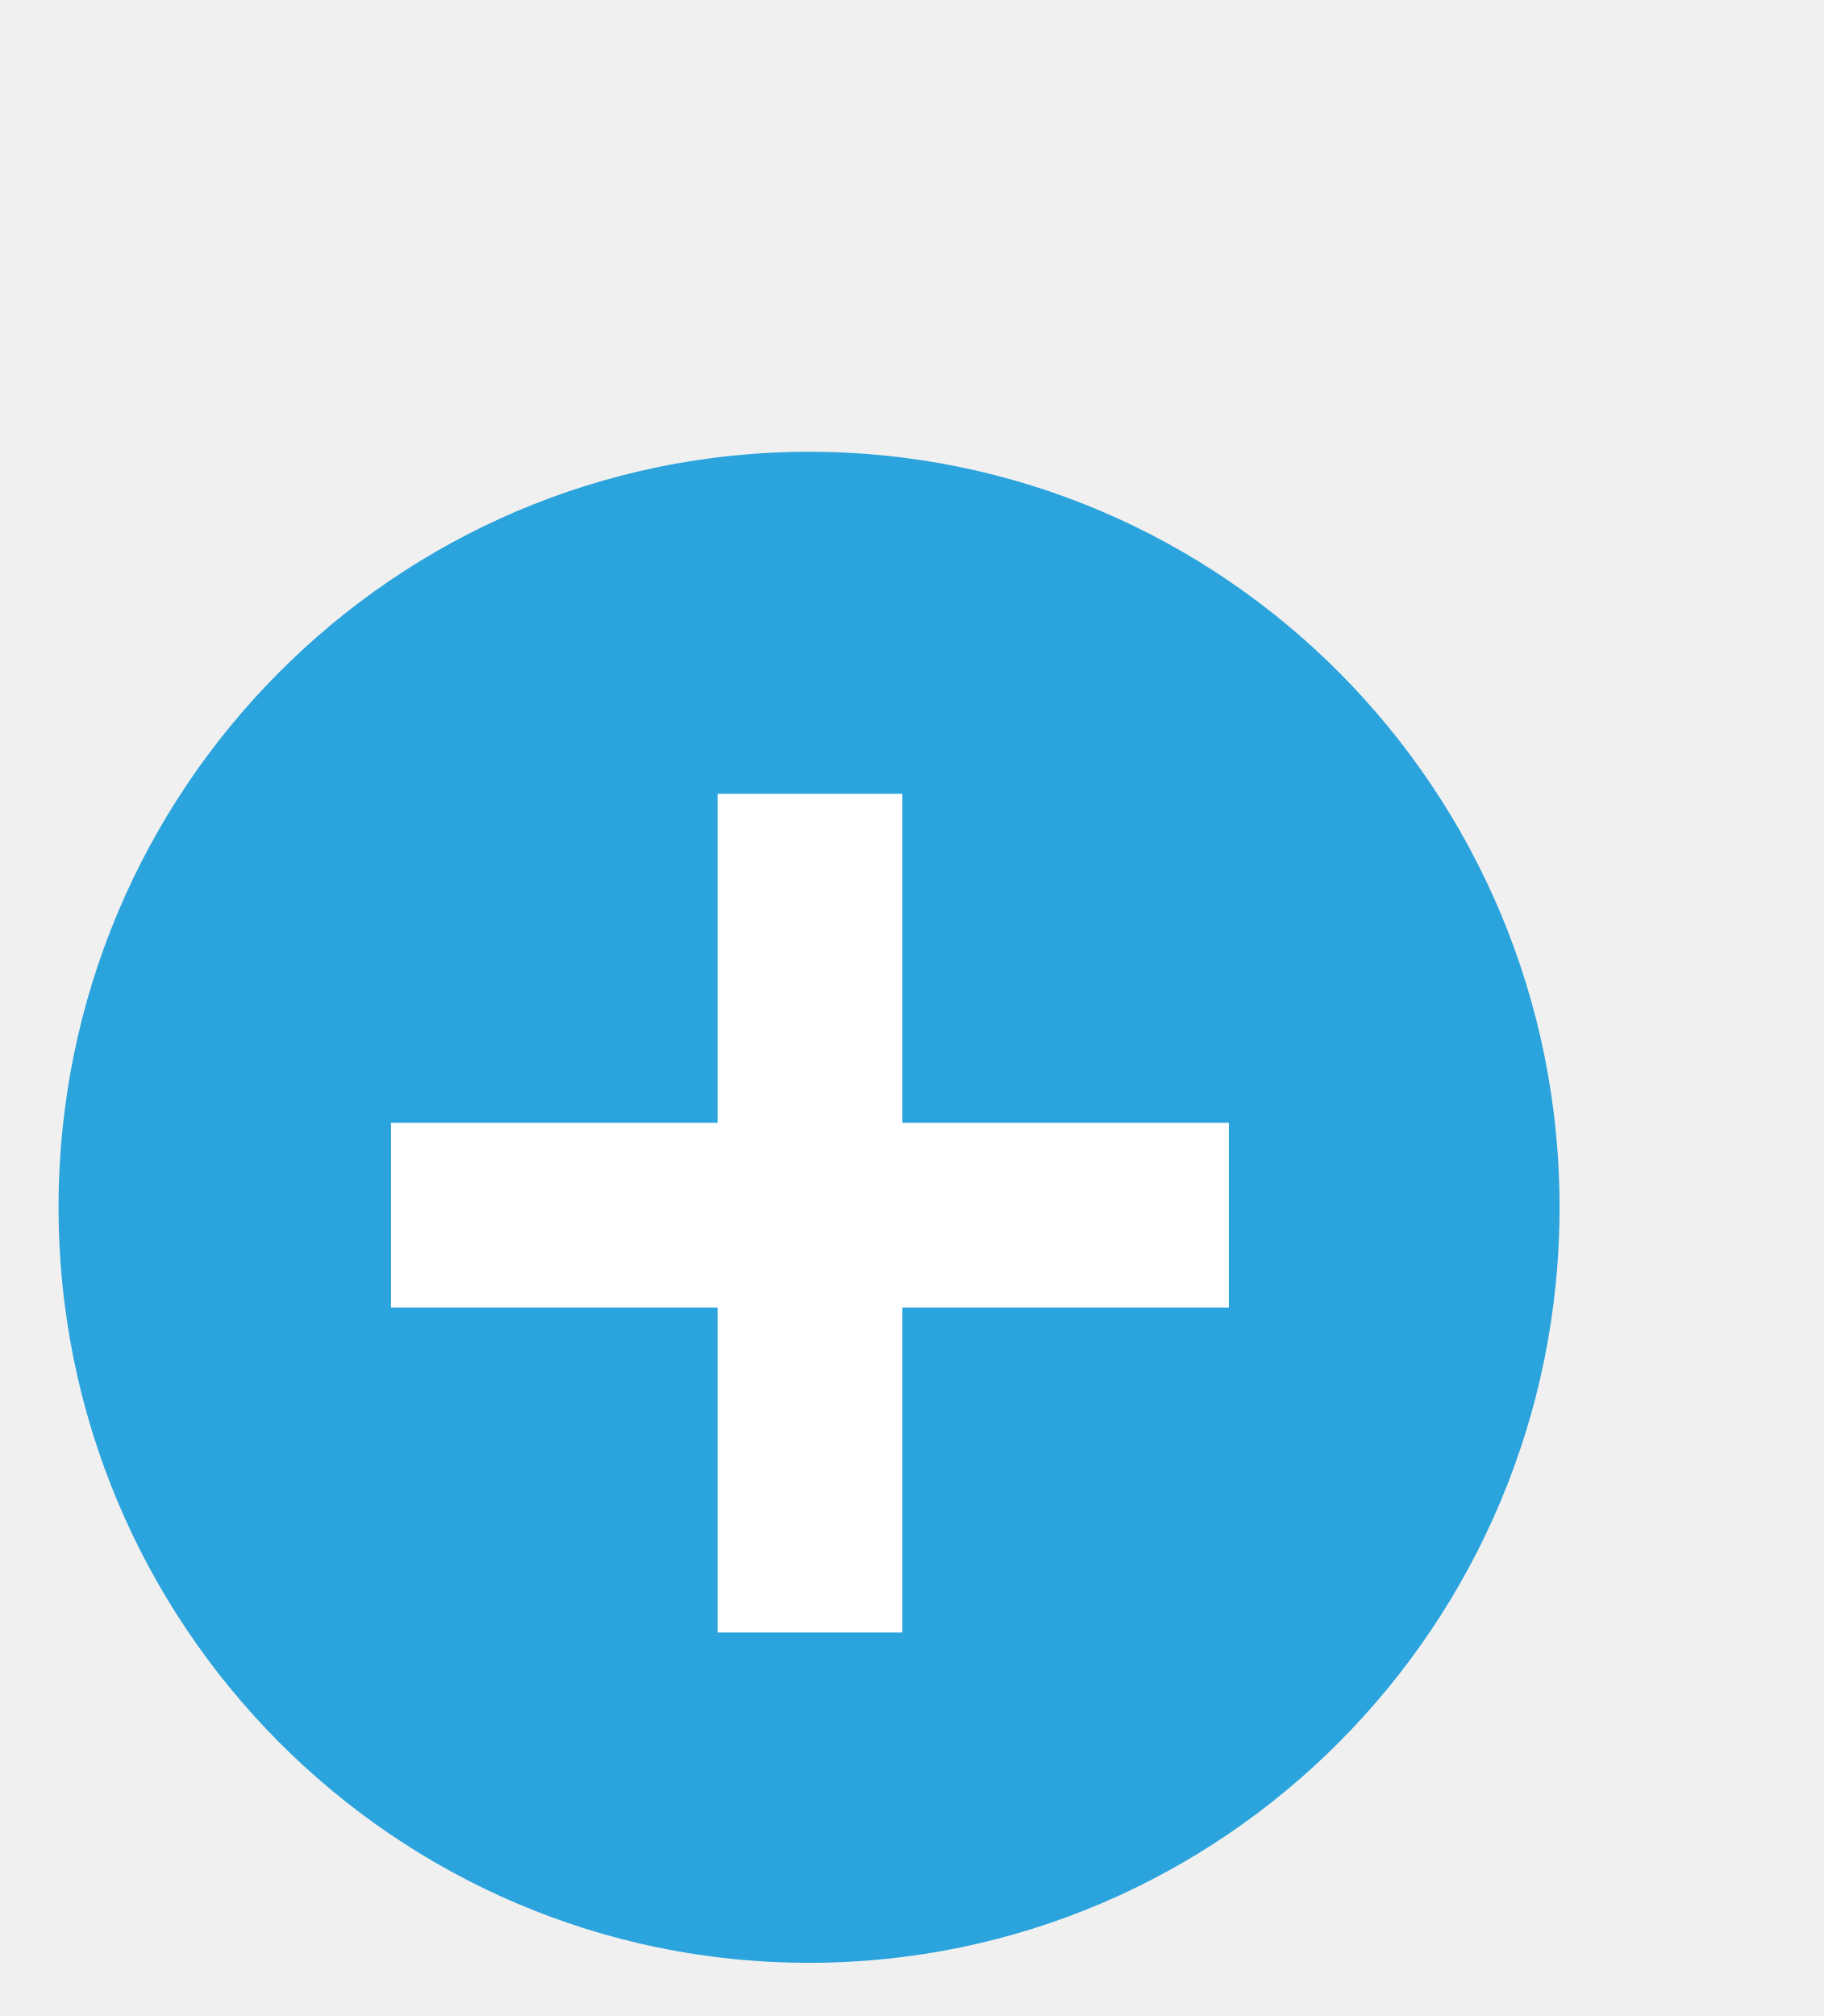
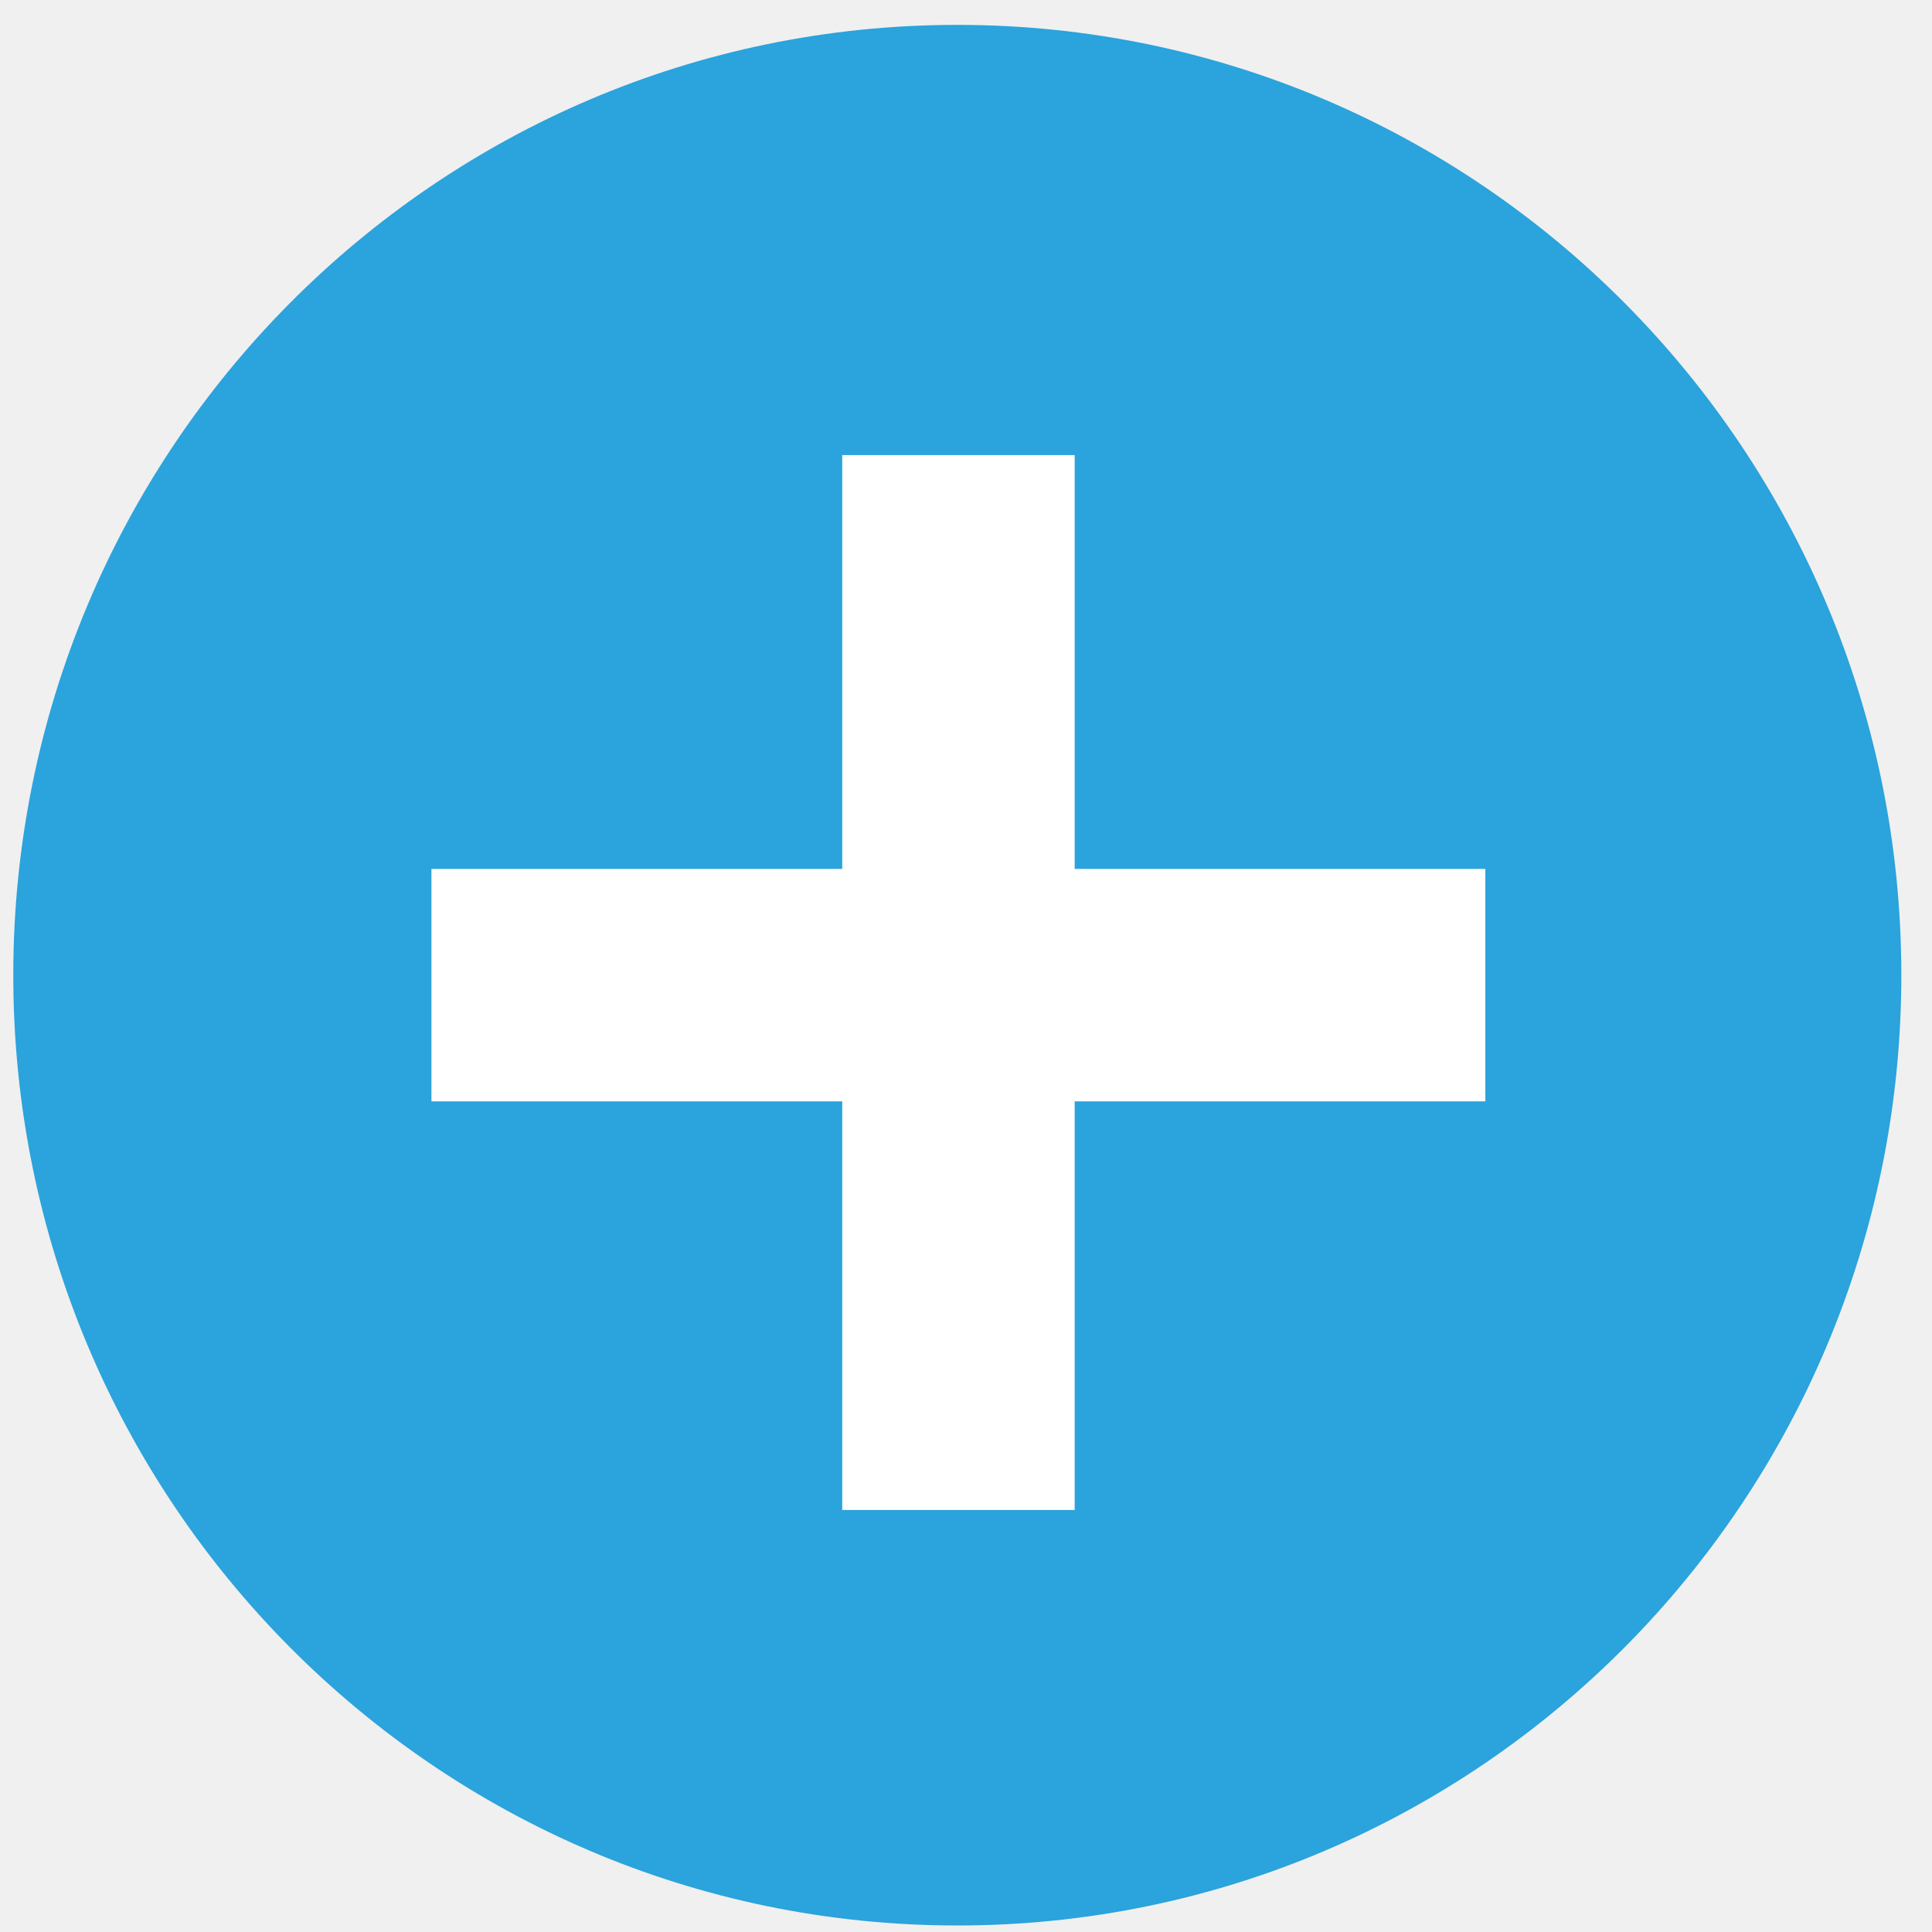
- <svg xmlns="http://www.w3.org/2000/svg" width="19" height="21" viewBox="0 0 19 21" fill="none">
+ <svg xmlns="http://www.w3.org/2000/svg" width="16" height="16" viewBox="0.5 4.5 16 16" fill="none">
  <ellipse cx="8.428" cy="12.576" rx="7.818" ry="7.87" fill="#2BA3DC" />
  <path d="M7.475 13.621H4.073V11.696H7.475V8.269H9.4V11.696H12.801V13.621H9.4V17.005H7.475V13.621Z" fill="white" />
</svg>
